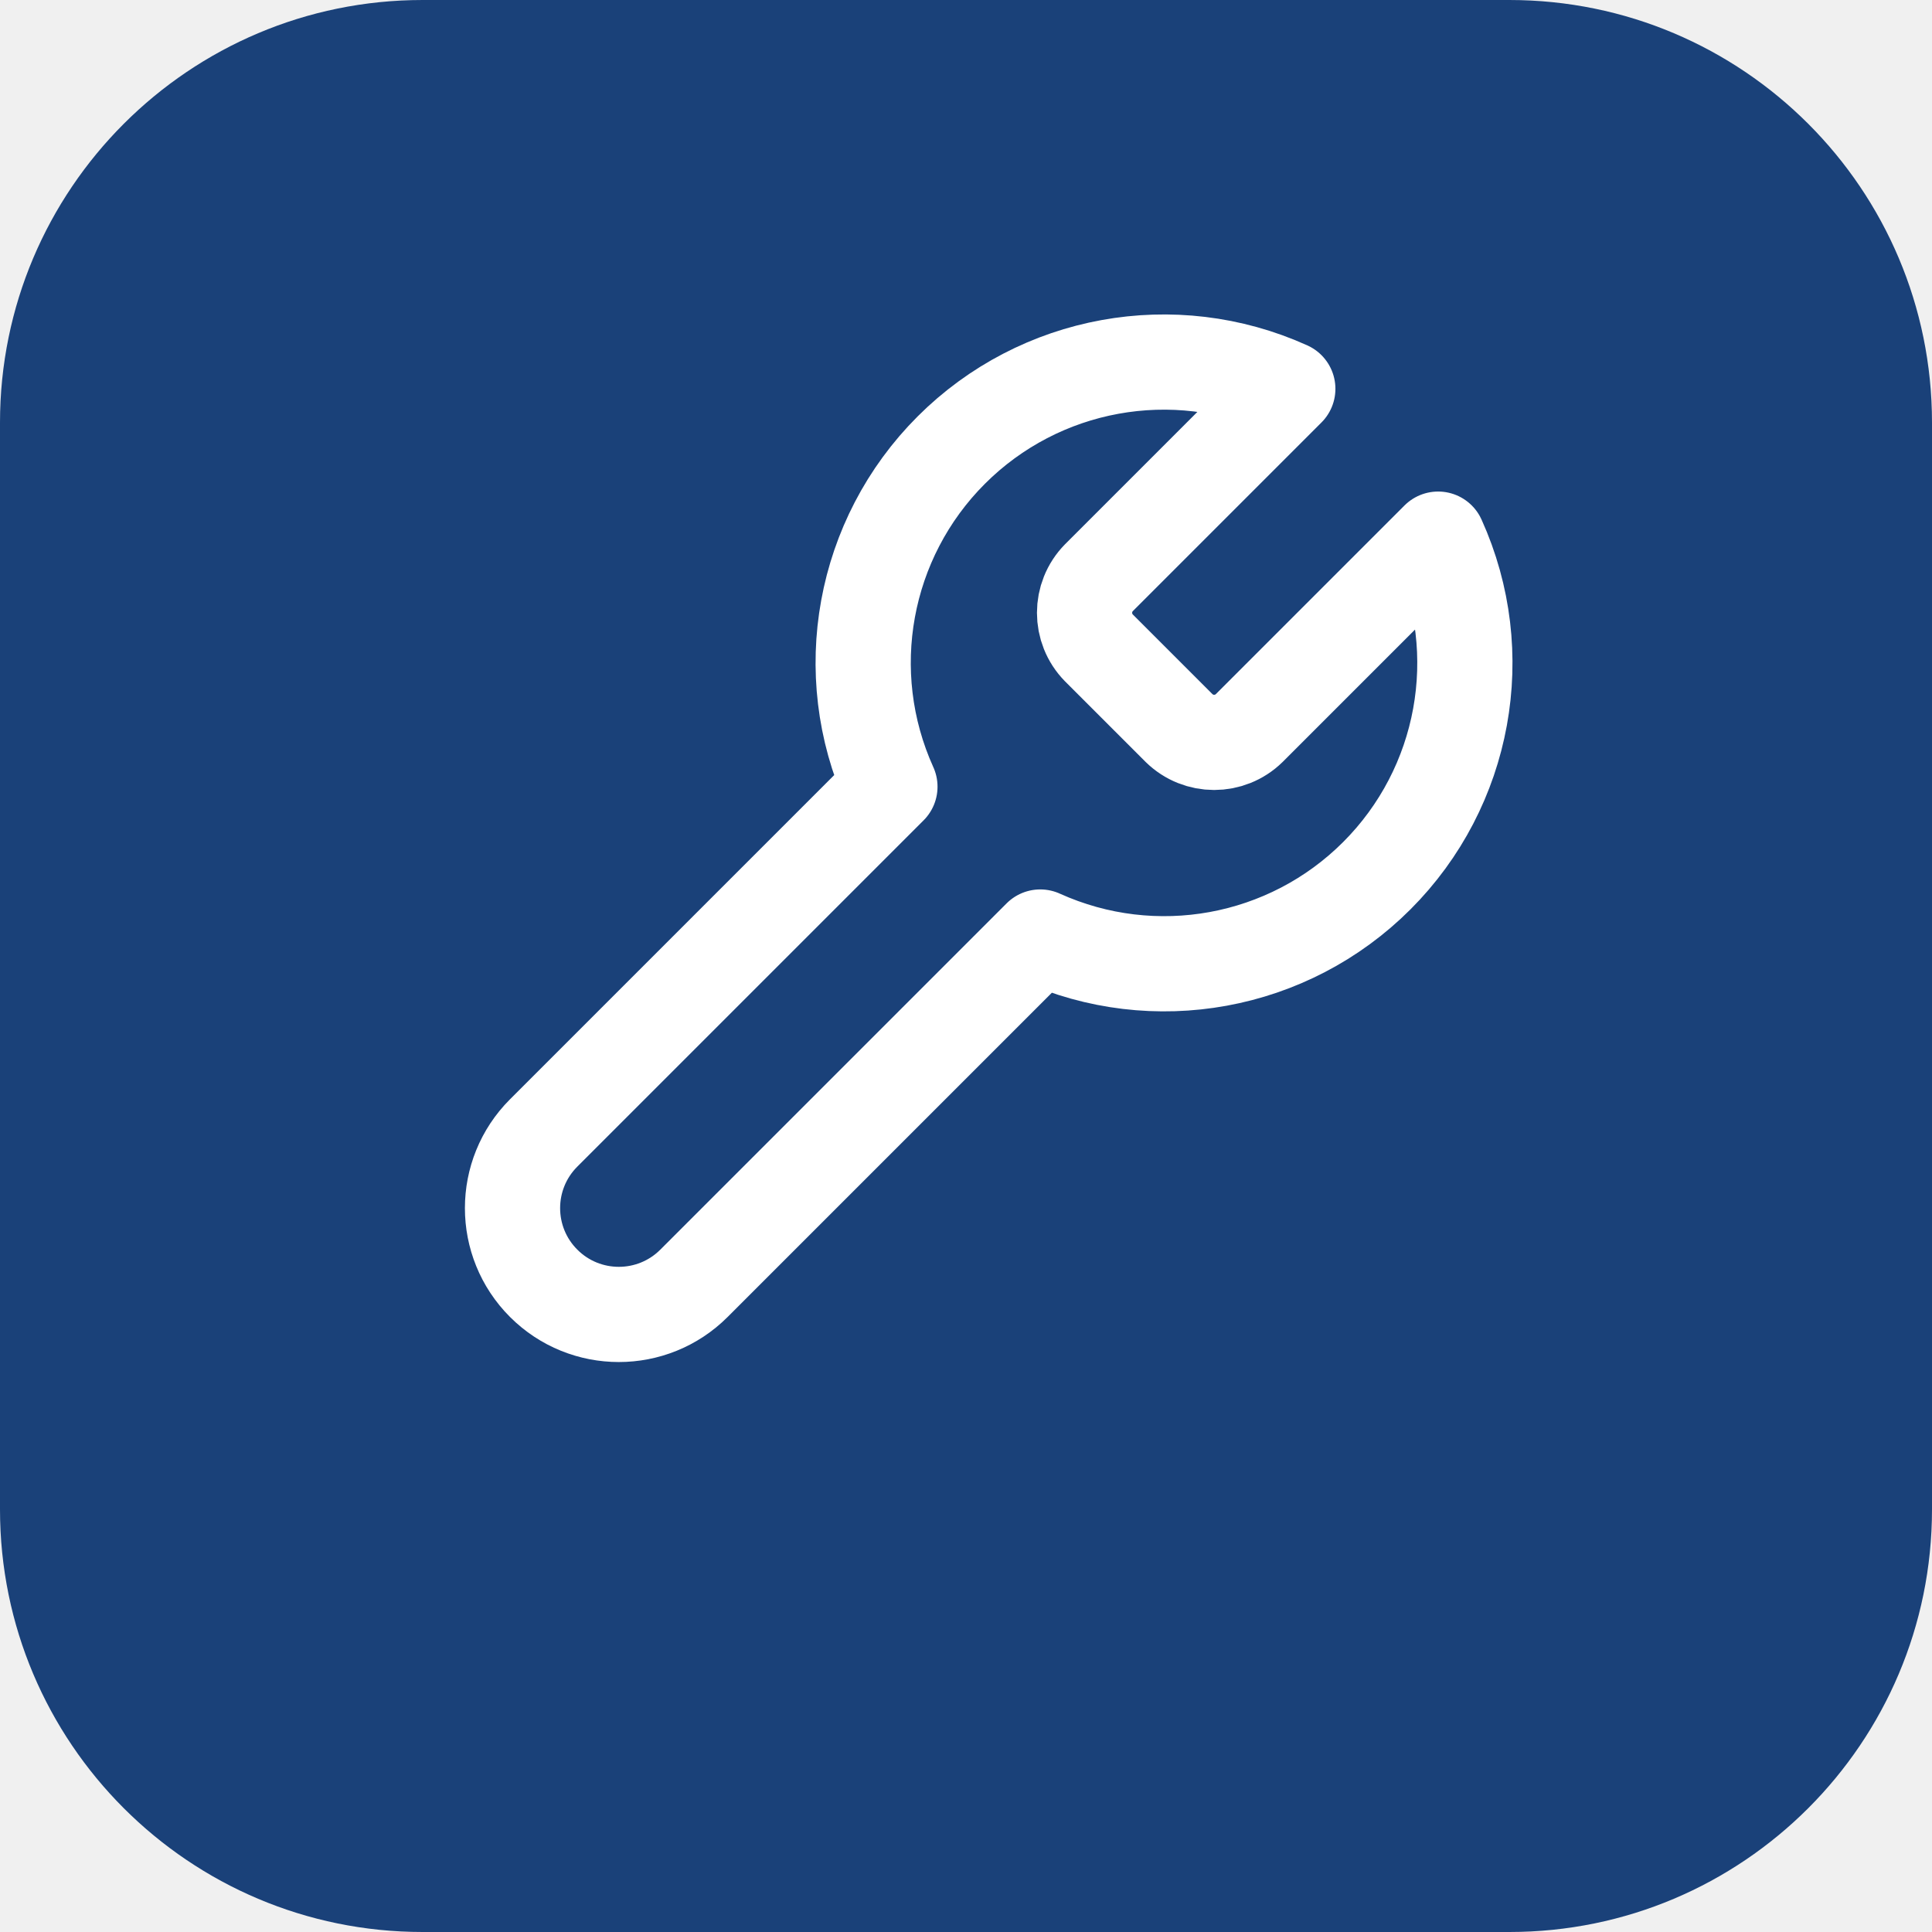
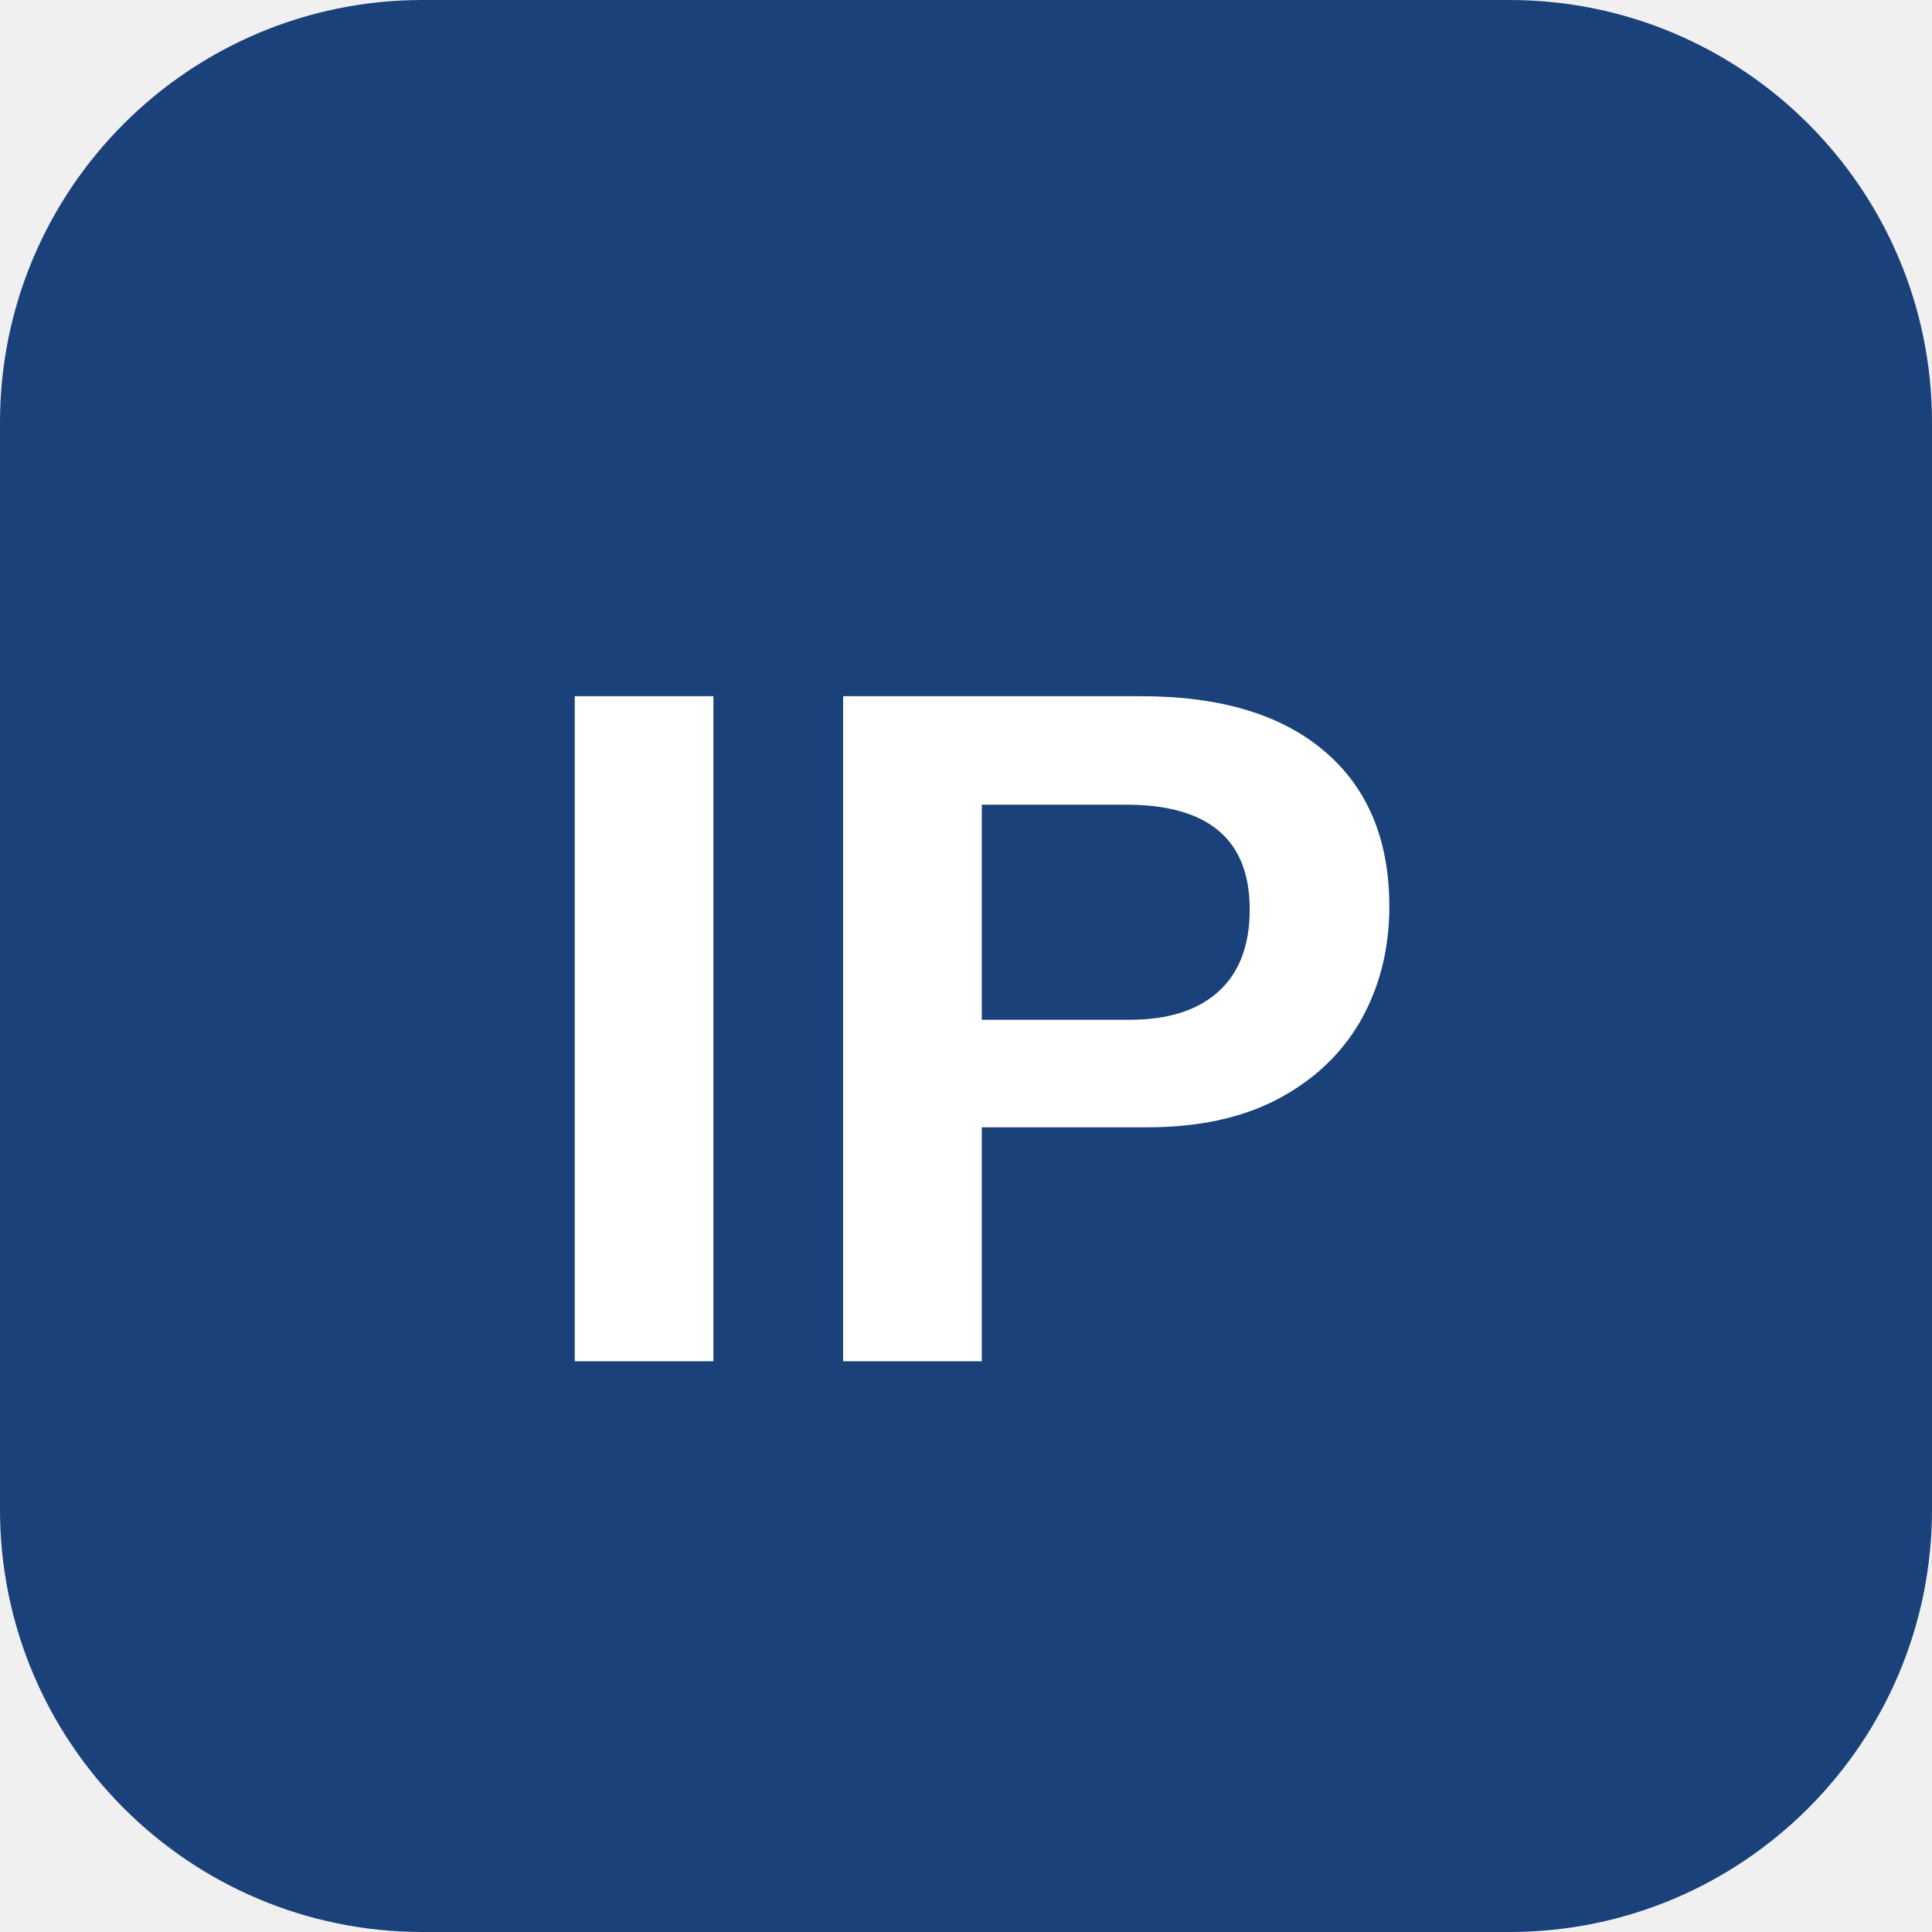
<svg xmlns="http://www.w3.org/2000/svg" viewBox="0 0 32 32" width="32" height="32">
  <rect width="32" height="32" rx="7" fill="#1a4179" />
-   <g transform="translate(6 6)" fill="none" stroke="#ffffff" stroke-width="1.9" stroke-linecap="round" stroke-linejoin="round">
-     <path d="M14.7 4.3a1 1 0 0 0 0 1.4l1.6 1.6a1 1 0 0 0 1.4 0l3.77-3.77a6 6 0 0 1-7.94 7.94l-6.91 6.91a2.12 2.12 0 0 1-3-3l6.91-6.91a6 6 0 0 1 7.94-7.94l-3.76 3.76z" transform="scale(0.83)" />
-   </g>
+   <text x="16" y="17" text-anchor="middle" dominant-baseline="central" font-family="'Segoe UI', Arial, sans-serif" font-size="16" font-weight="800" fill="#ffffff">IP</text>
</svg>
